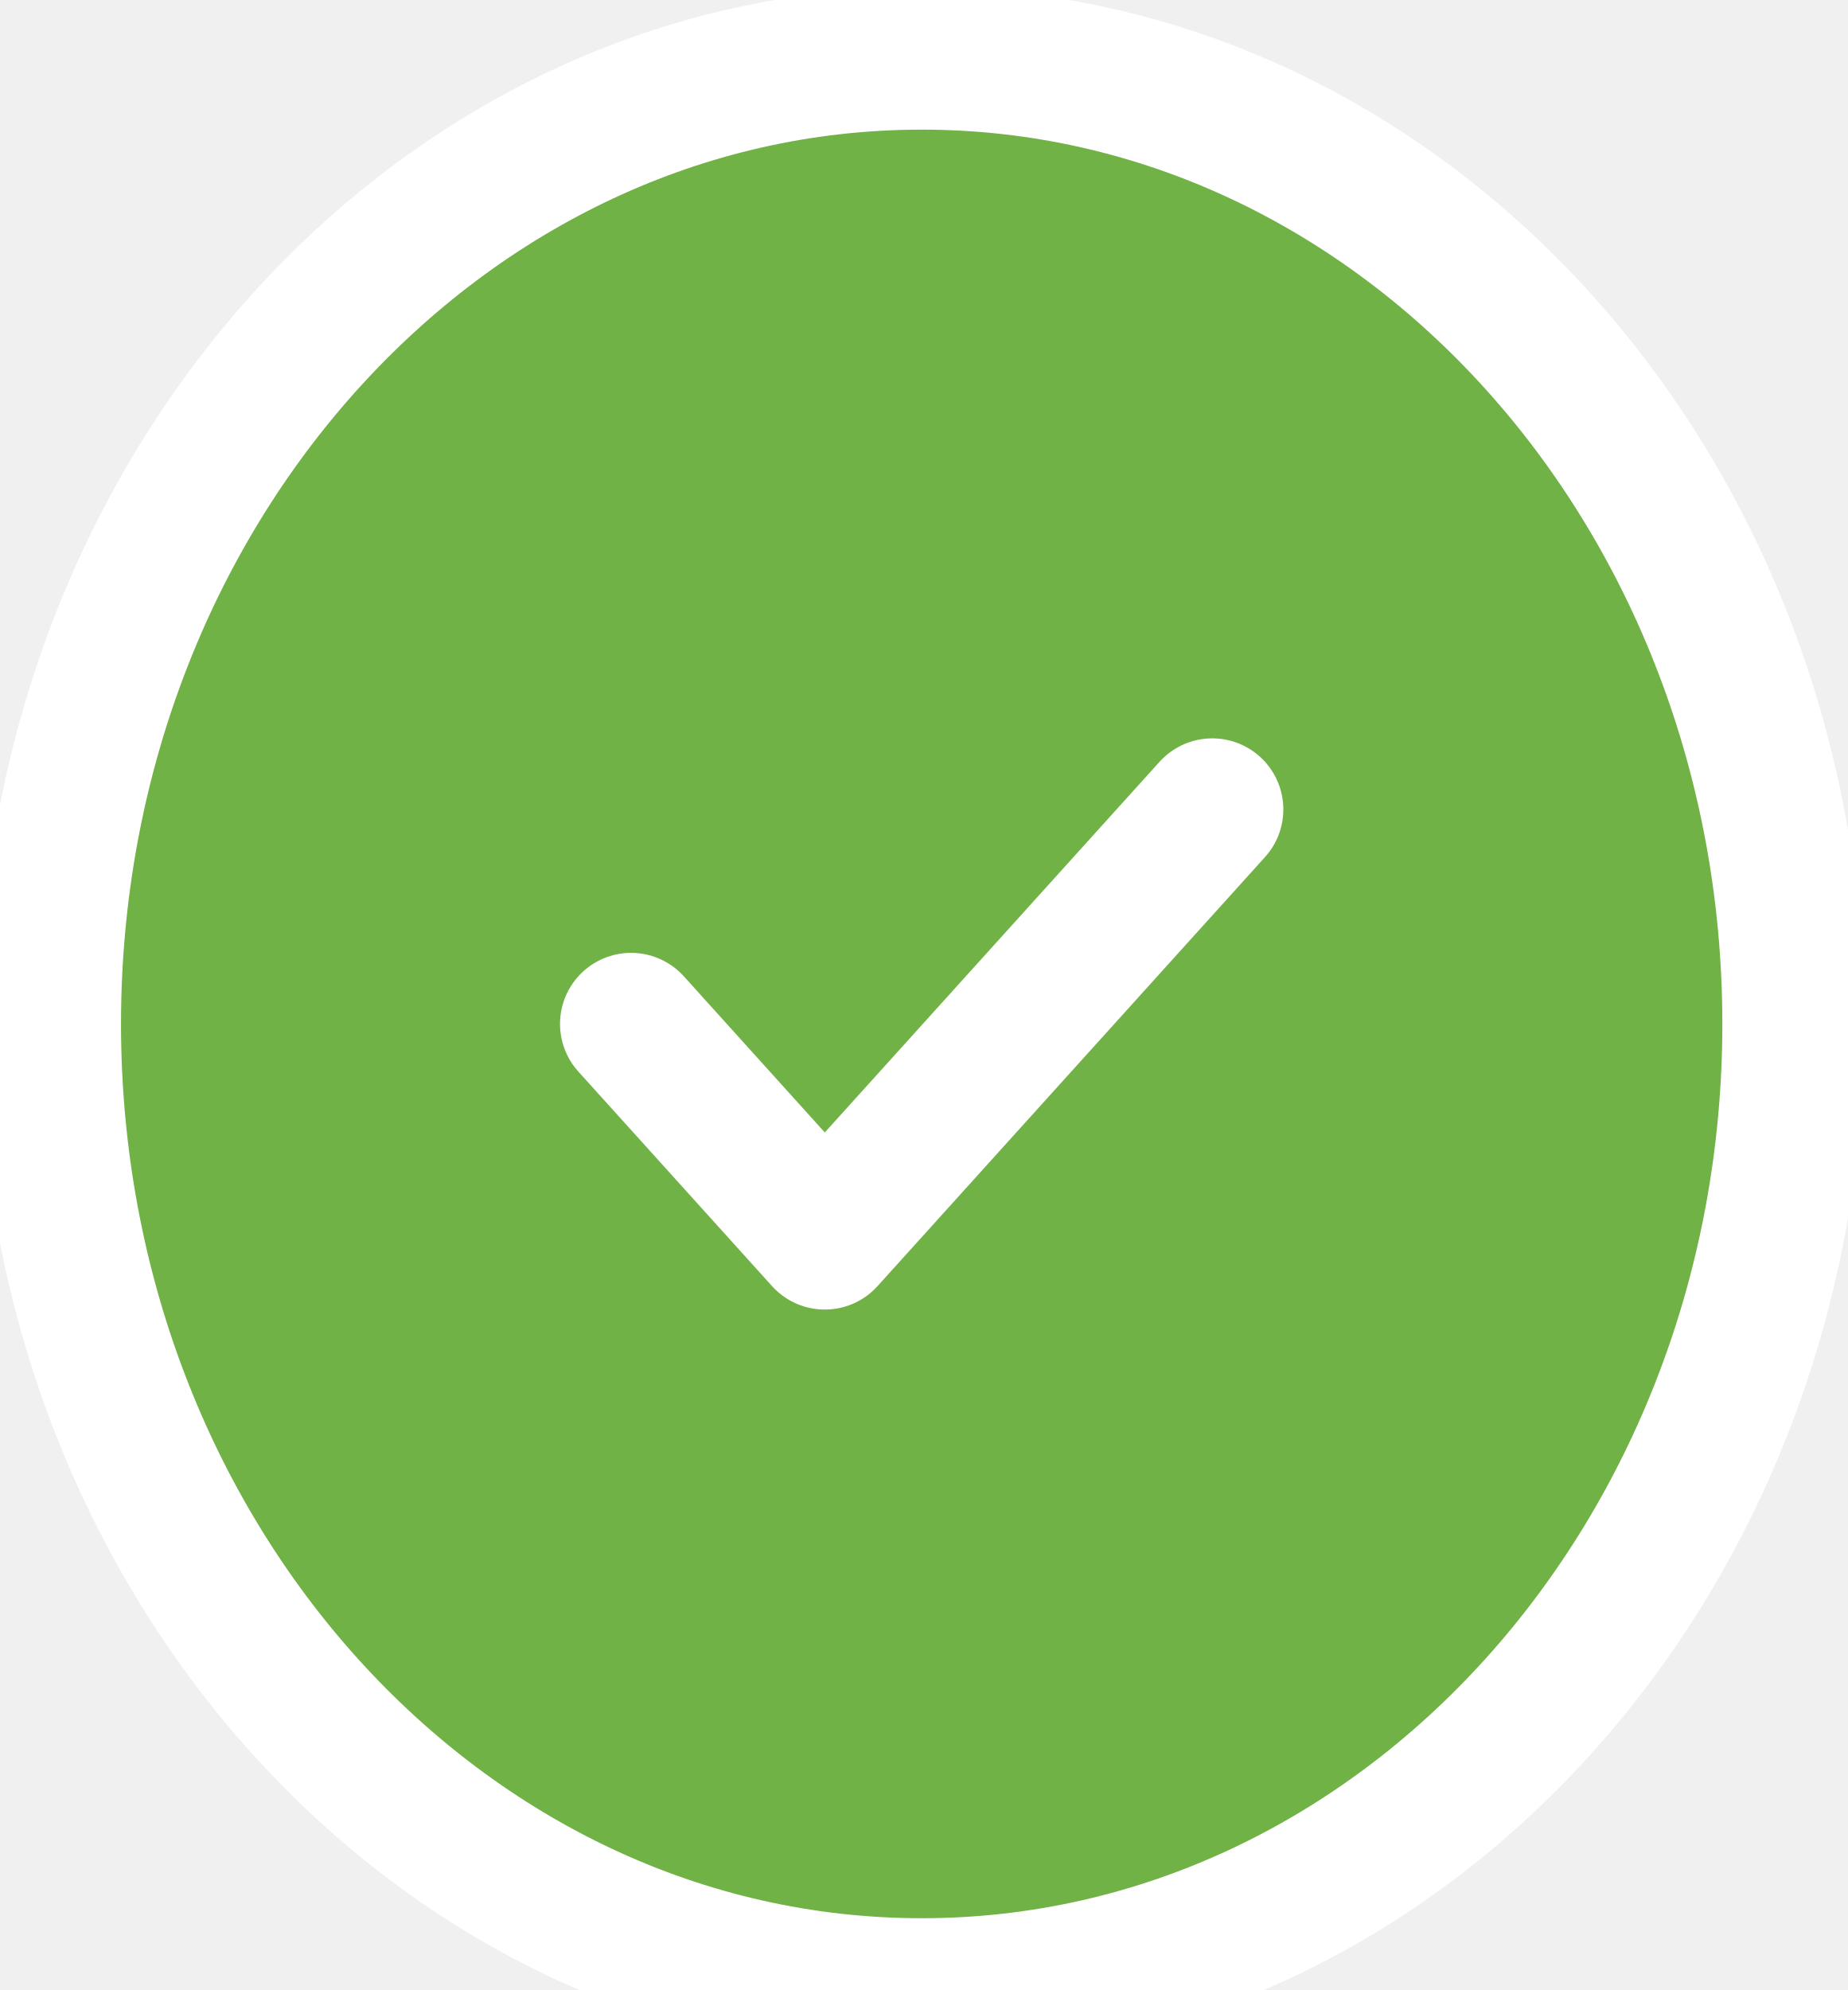
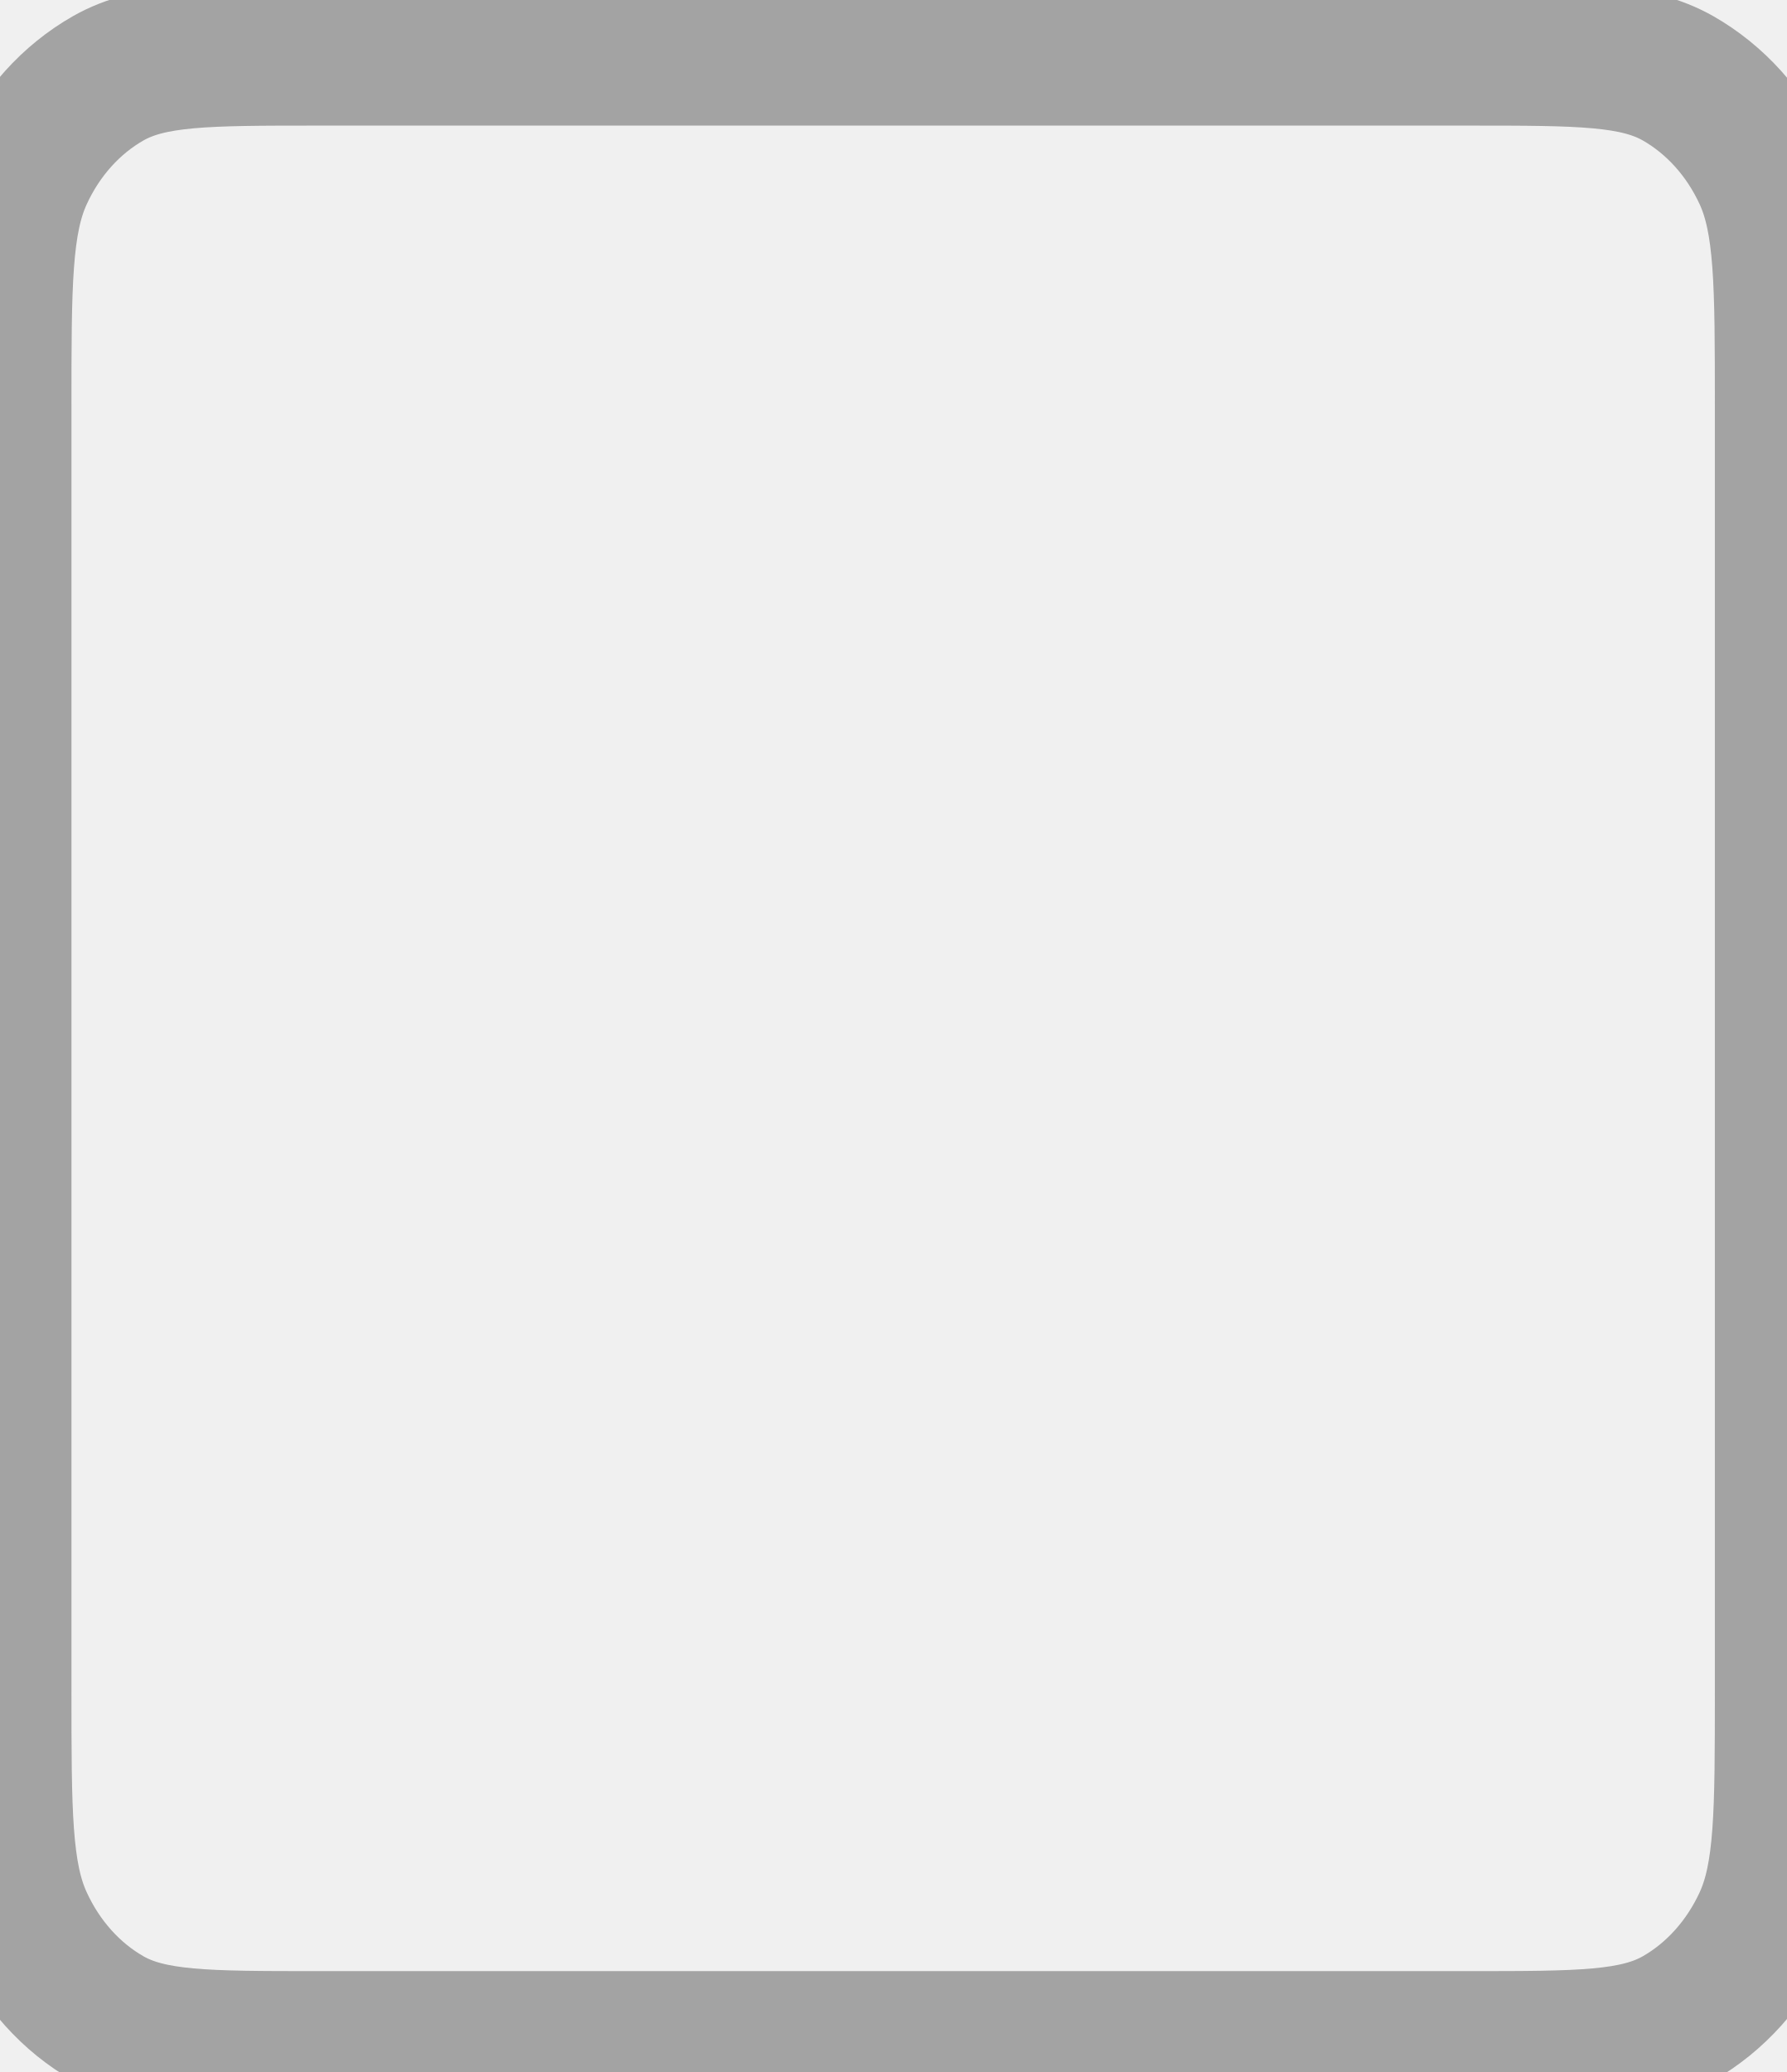
- <svg xmlns="http://www.w3.org/2000/svg" width="26" height="28" viewBox="0 0 26 28" fill="none">
-   <path d="M0.703 14.407C0.703 21.909 6.195 27.99 12.971 27.99C19.746 27.99 25.238 21.909 25.238 14.407C25.238 6.905 19.746 0.824 12.971 0.824C6.195 0.824 0.703 6.905 0.703 14.407Z" fill="#71B247" />
-   <path d="M17.06 11.389L11.607 17.426L8.881 14.407M12.971 27.99C6.195 27.99 0.703 21.909 0.703 14.407C0.703 6.905 6.195 0.824 12.971 0.824C19.746 0.824 25.238 6.905 25.238 14.407C25.238 21.909 19.746 27.99 12.971 27.99Z" stroke="white" stroke-width="2" stroke-linecap="round" stroke-linejoin="round" />
+ <svg xmlns="http://www.w3.org/2000/svg" width="25" height="29" viewBox="0 0 25 29" fill="none">
+   <path d="M0 5.706V23.64C0 25.372 0 26.237 0.303 26.898C0.569 27.48 0.994 27.954 1.516 28.251C2.11 28.588 2.887 28.588 4.44 28.588H20.56C22.113 28.588 22.889 28.588 23.483 28.251C24.005 27.954 24.431 27.48 24.698 26.898C25 26.238 25 25.373 25 23.645V5.701C25 3.973 25 3.107 24.698 2.446C24.431 1.864 24.005 1.392 23.483 1.095C22.888 0.758 22.111 0.758 20.556 0.758H4.445C2.889 0.758 2.111 0.758 1.516 1.095C0.994 1.392 0.569 1.864 0.303 2.446C0 3.108 0 3.974 0 5.706Z" stroke="#898989" stroke-opacity="0.75" stroke-width="2" stroke-linecap="round" stroke-linejoin="round" />
</svg>
